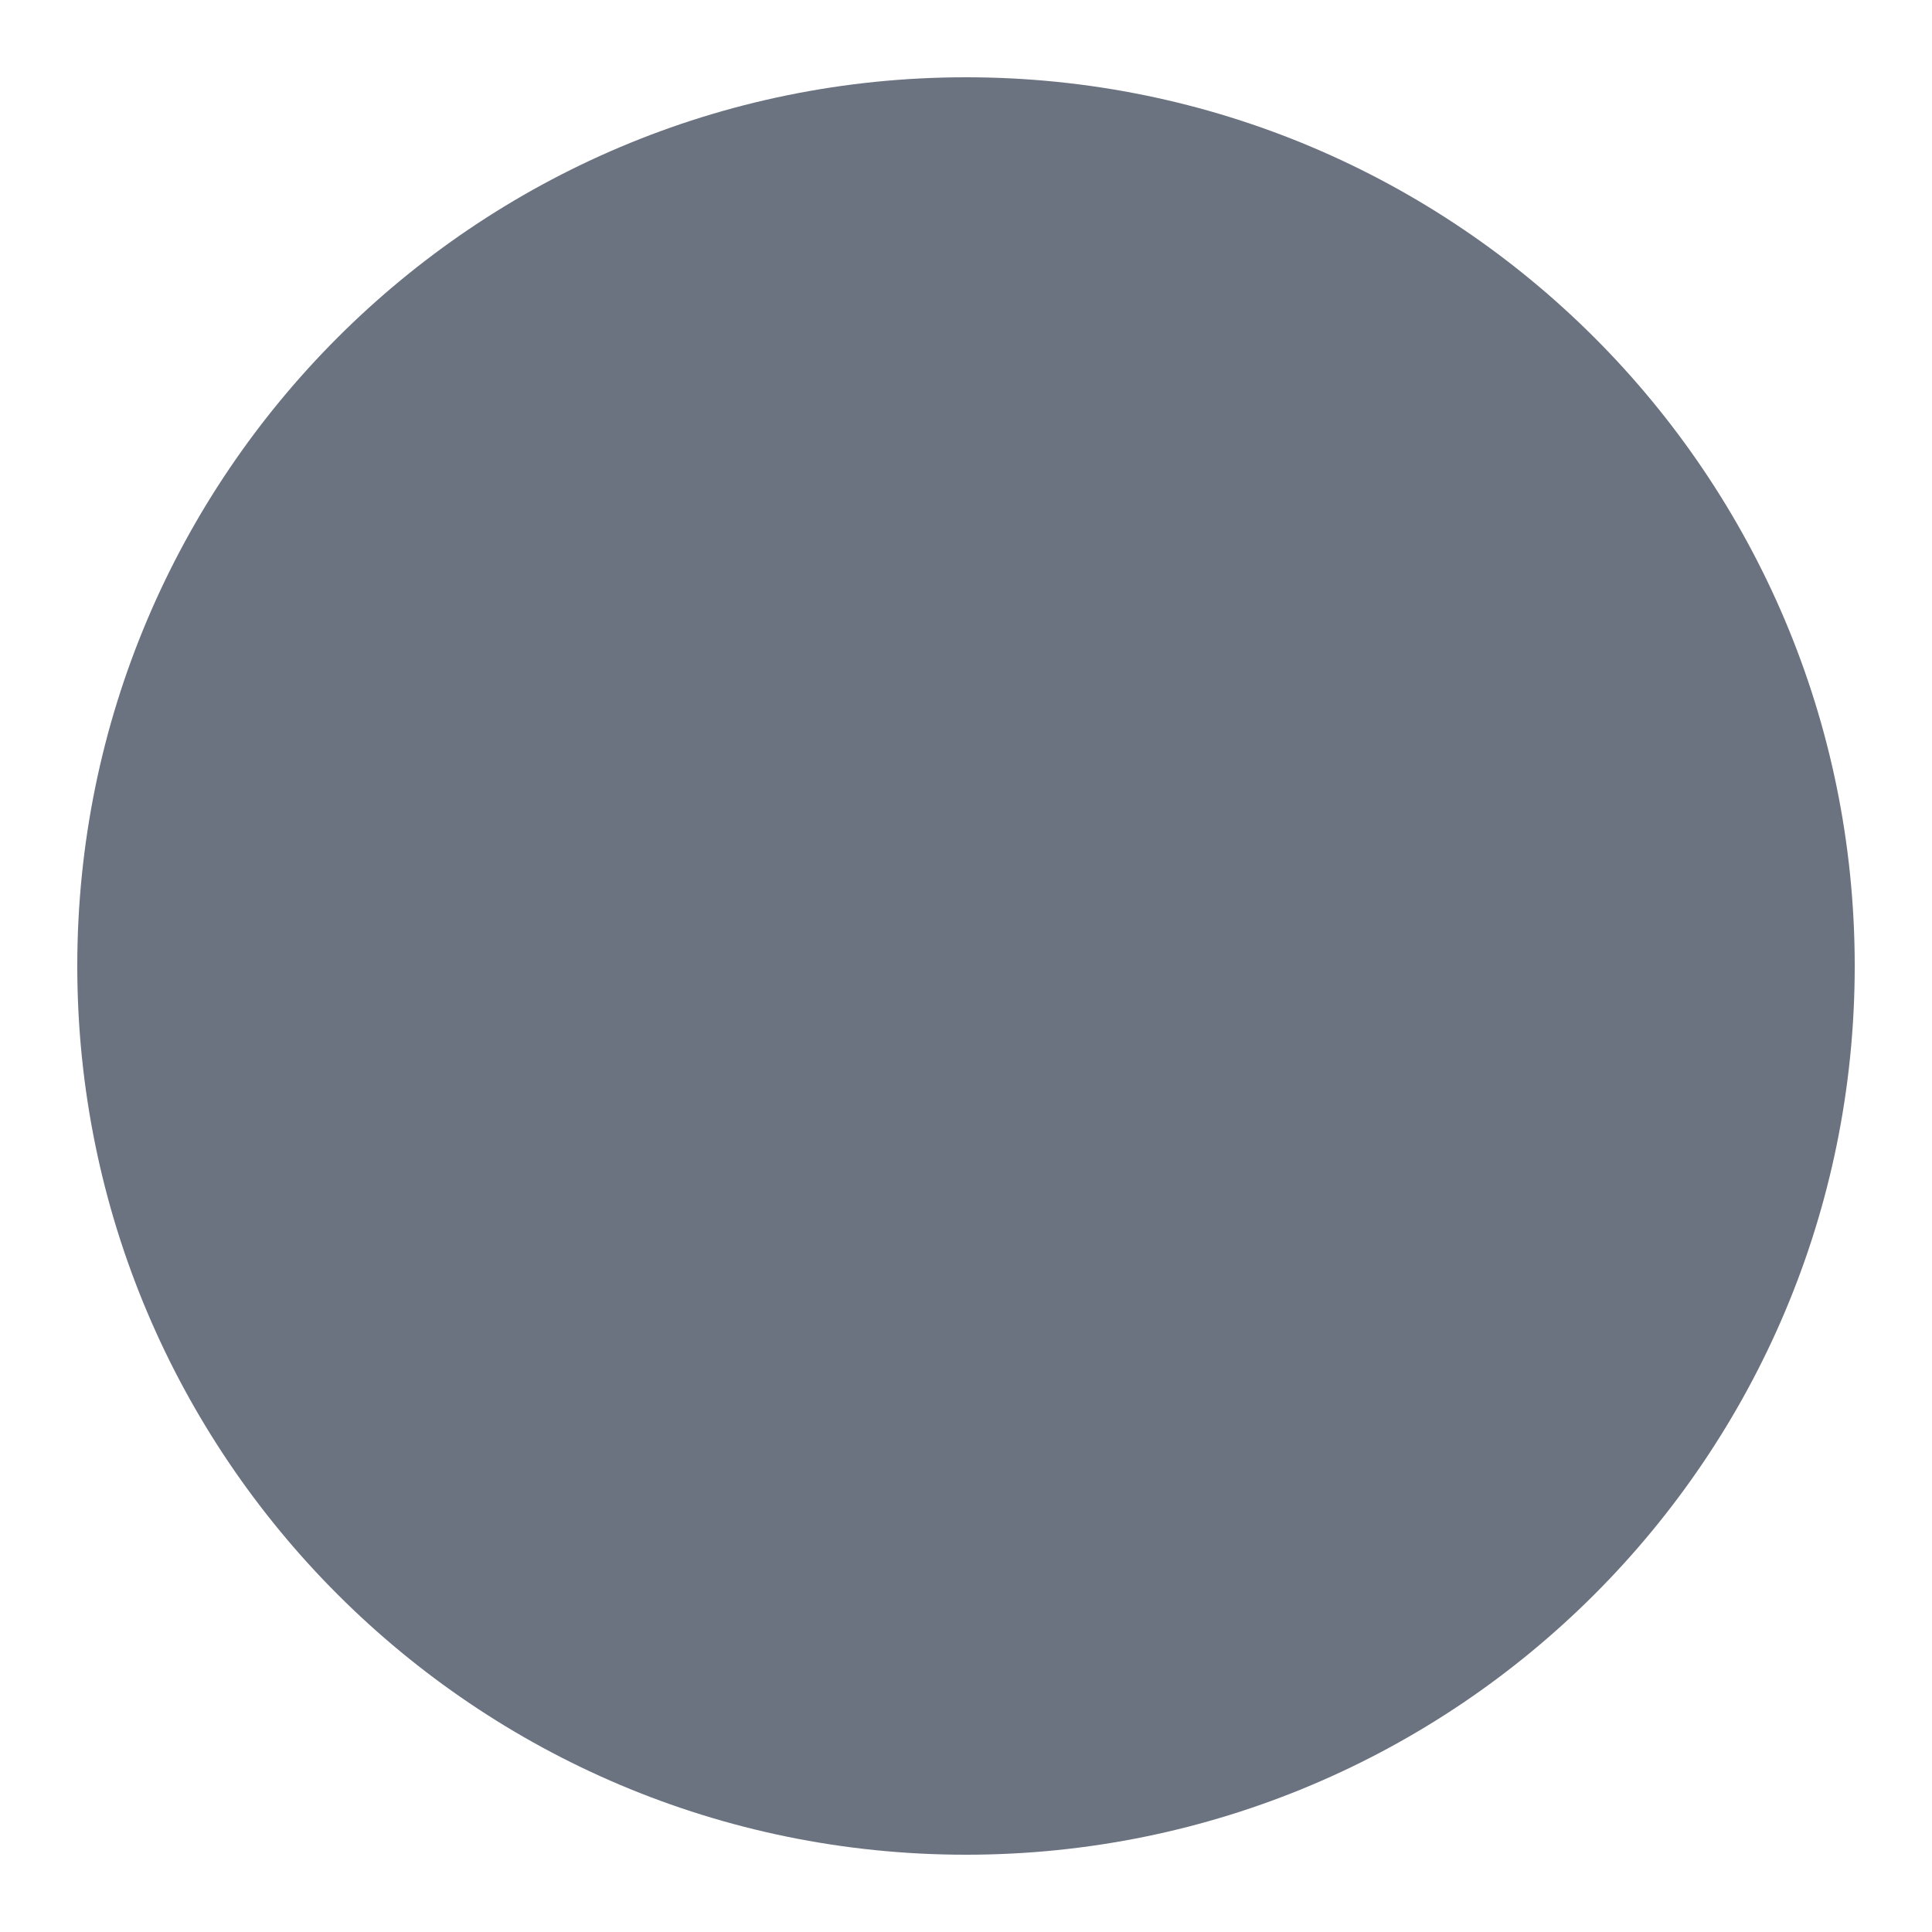
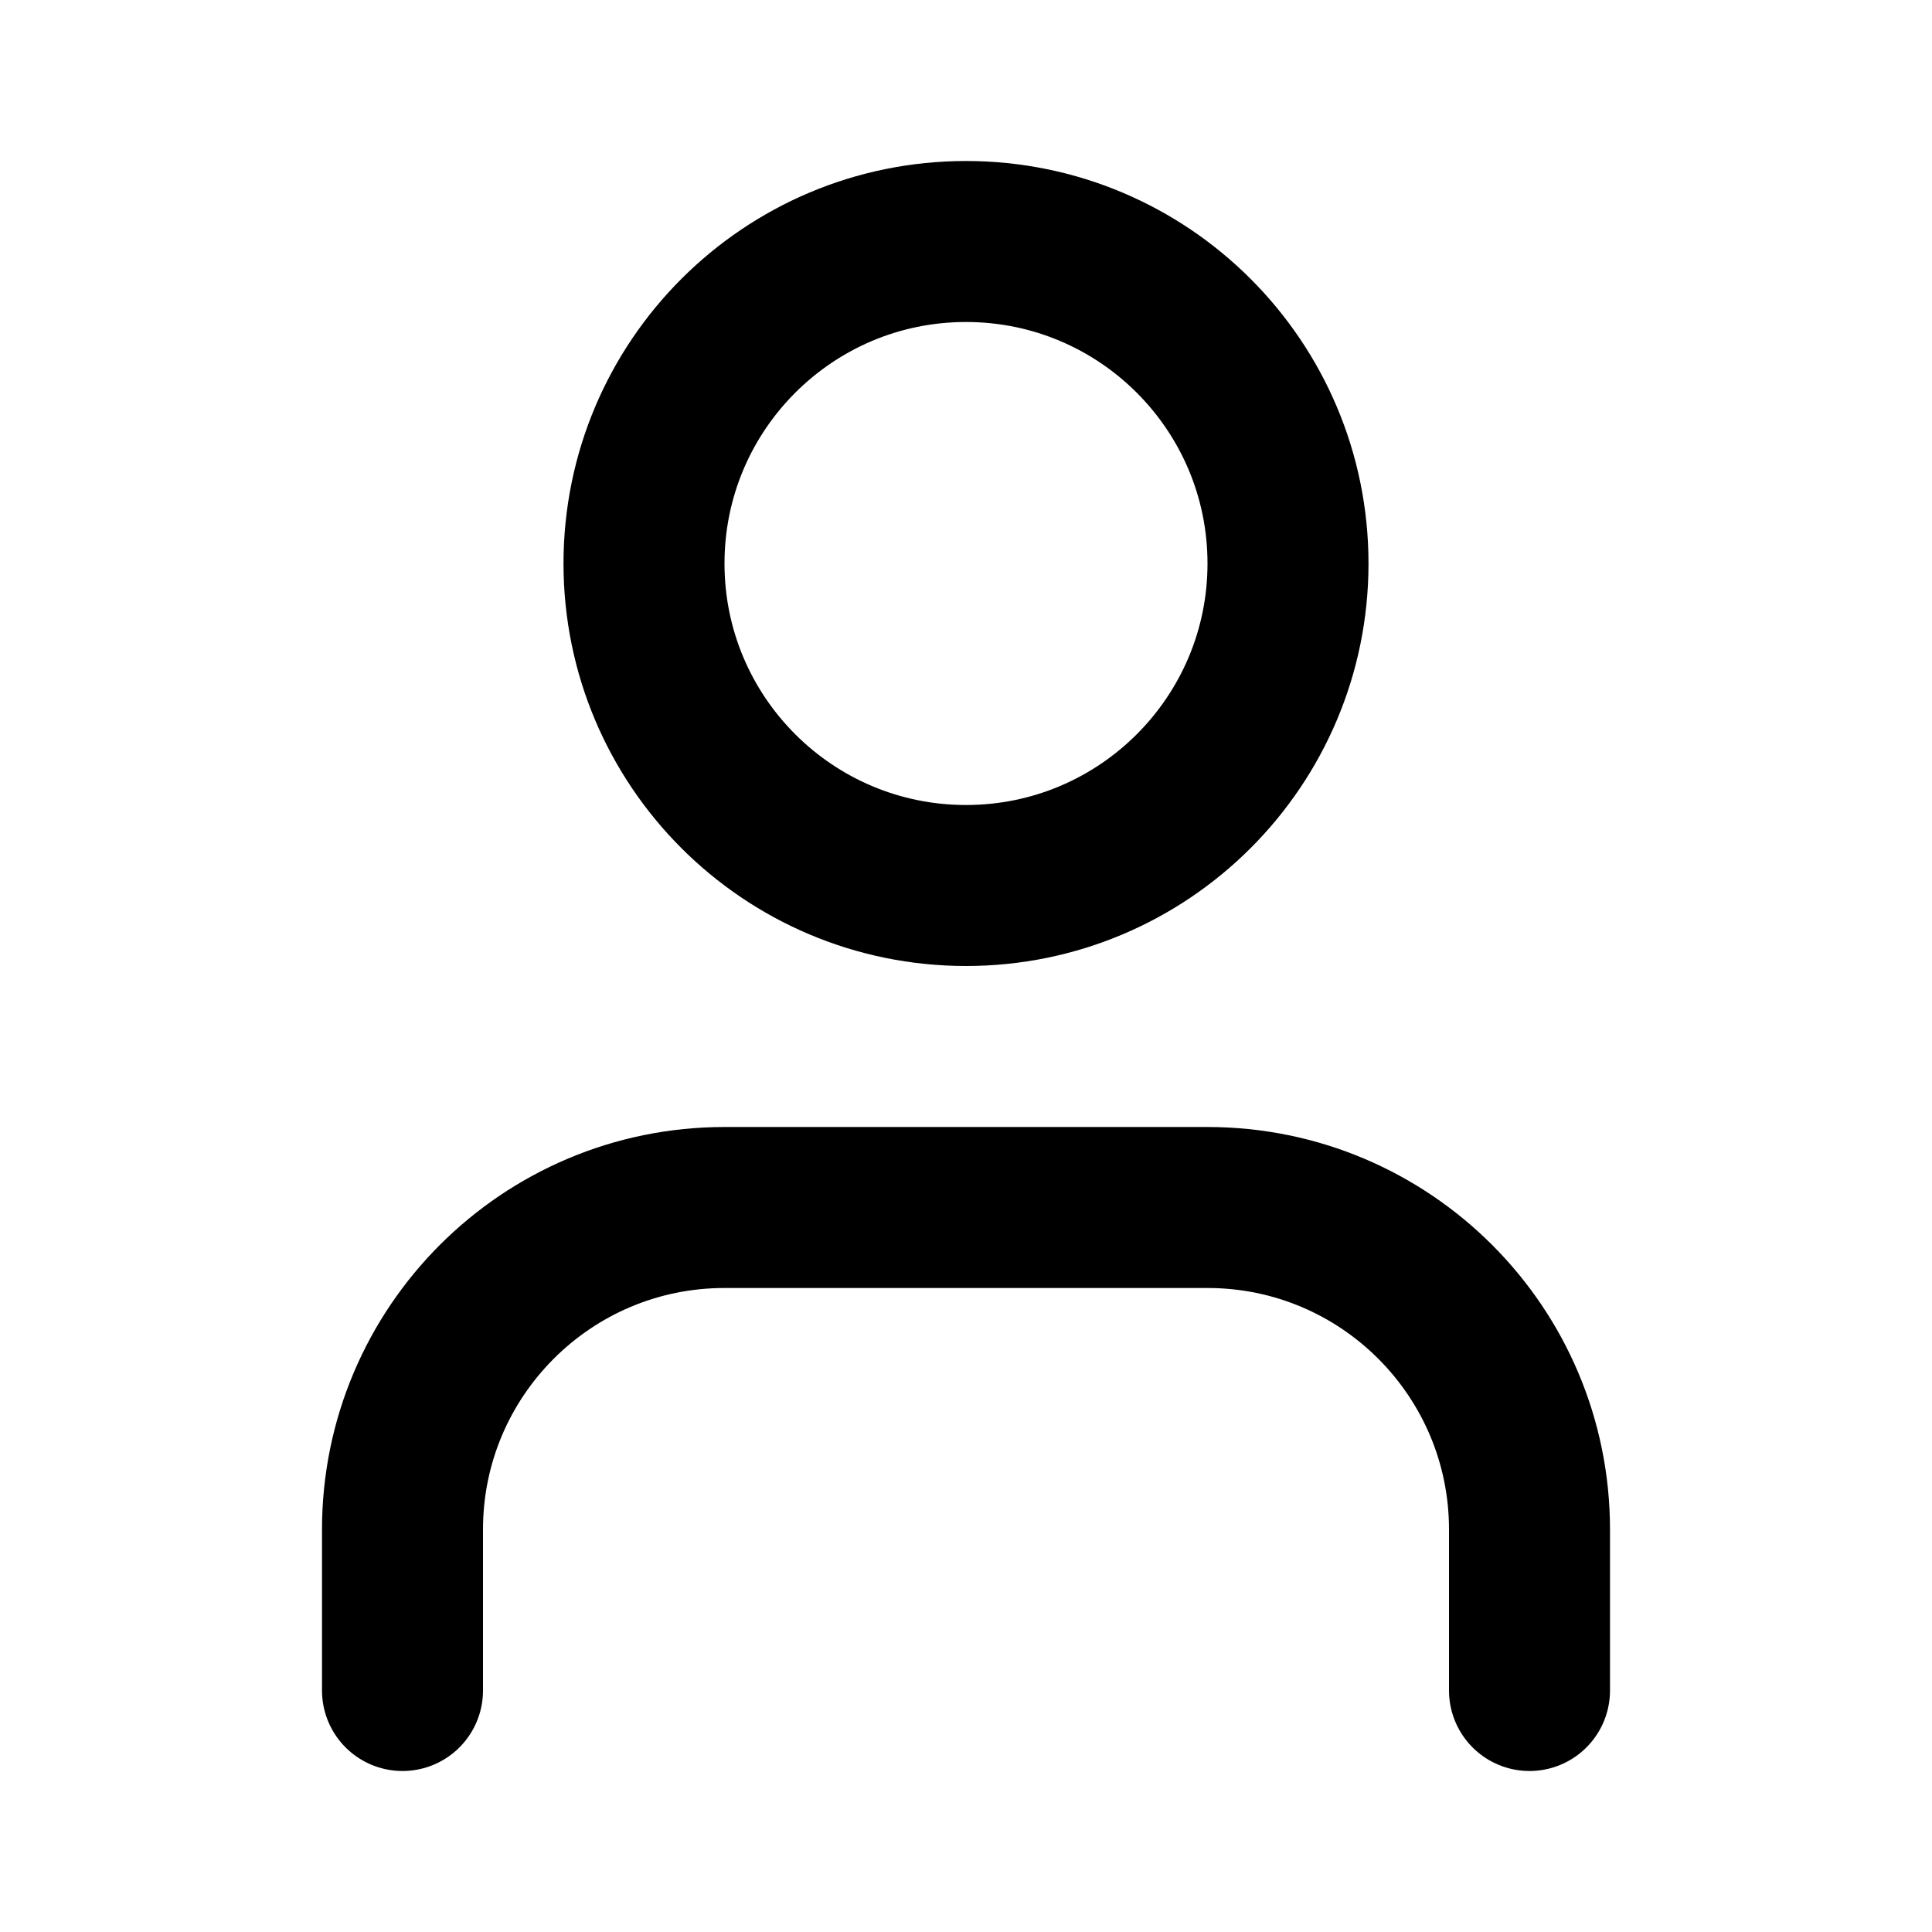
- <svg xmlns="http://www.w3.org/2000/svg" viewBox="0 0 100 100" fill="#6B7280">
-   <path d="M50 4a46 46 0 100 92 46 46 0 000-92zM50 28c-6.627 0-12 5.373-12 12s5.373 12 12 12 12-5.373 12-12-5.373-12-12-12zm0 30c-13.255 0-25 6.045-25 14v4h50v-4c0-7.955-11.745-14-25-14z" />
+ <svg xmlns="http://www.w3.org/2000/svg" viewBox="0 0 24 24" fill="none" stroke="currentColor" stroke-width="2" stroke-linecap="round" stroke-linejoin="round">
+   <path d="M19 21v-2a4 4 0 0 0-4-4H9a4 4 0 0 0-4 4v2" />
+   <circle cx="12" cy="7" r="4" />
</svg>
